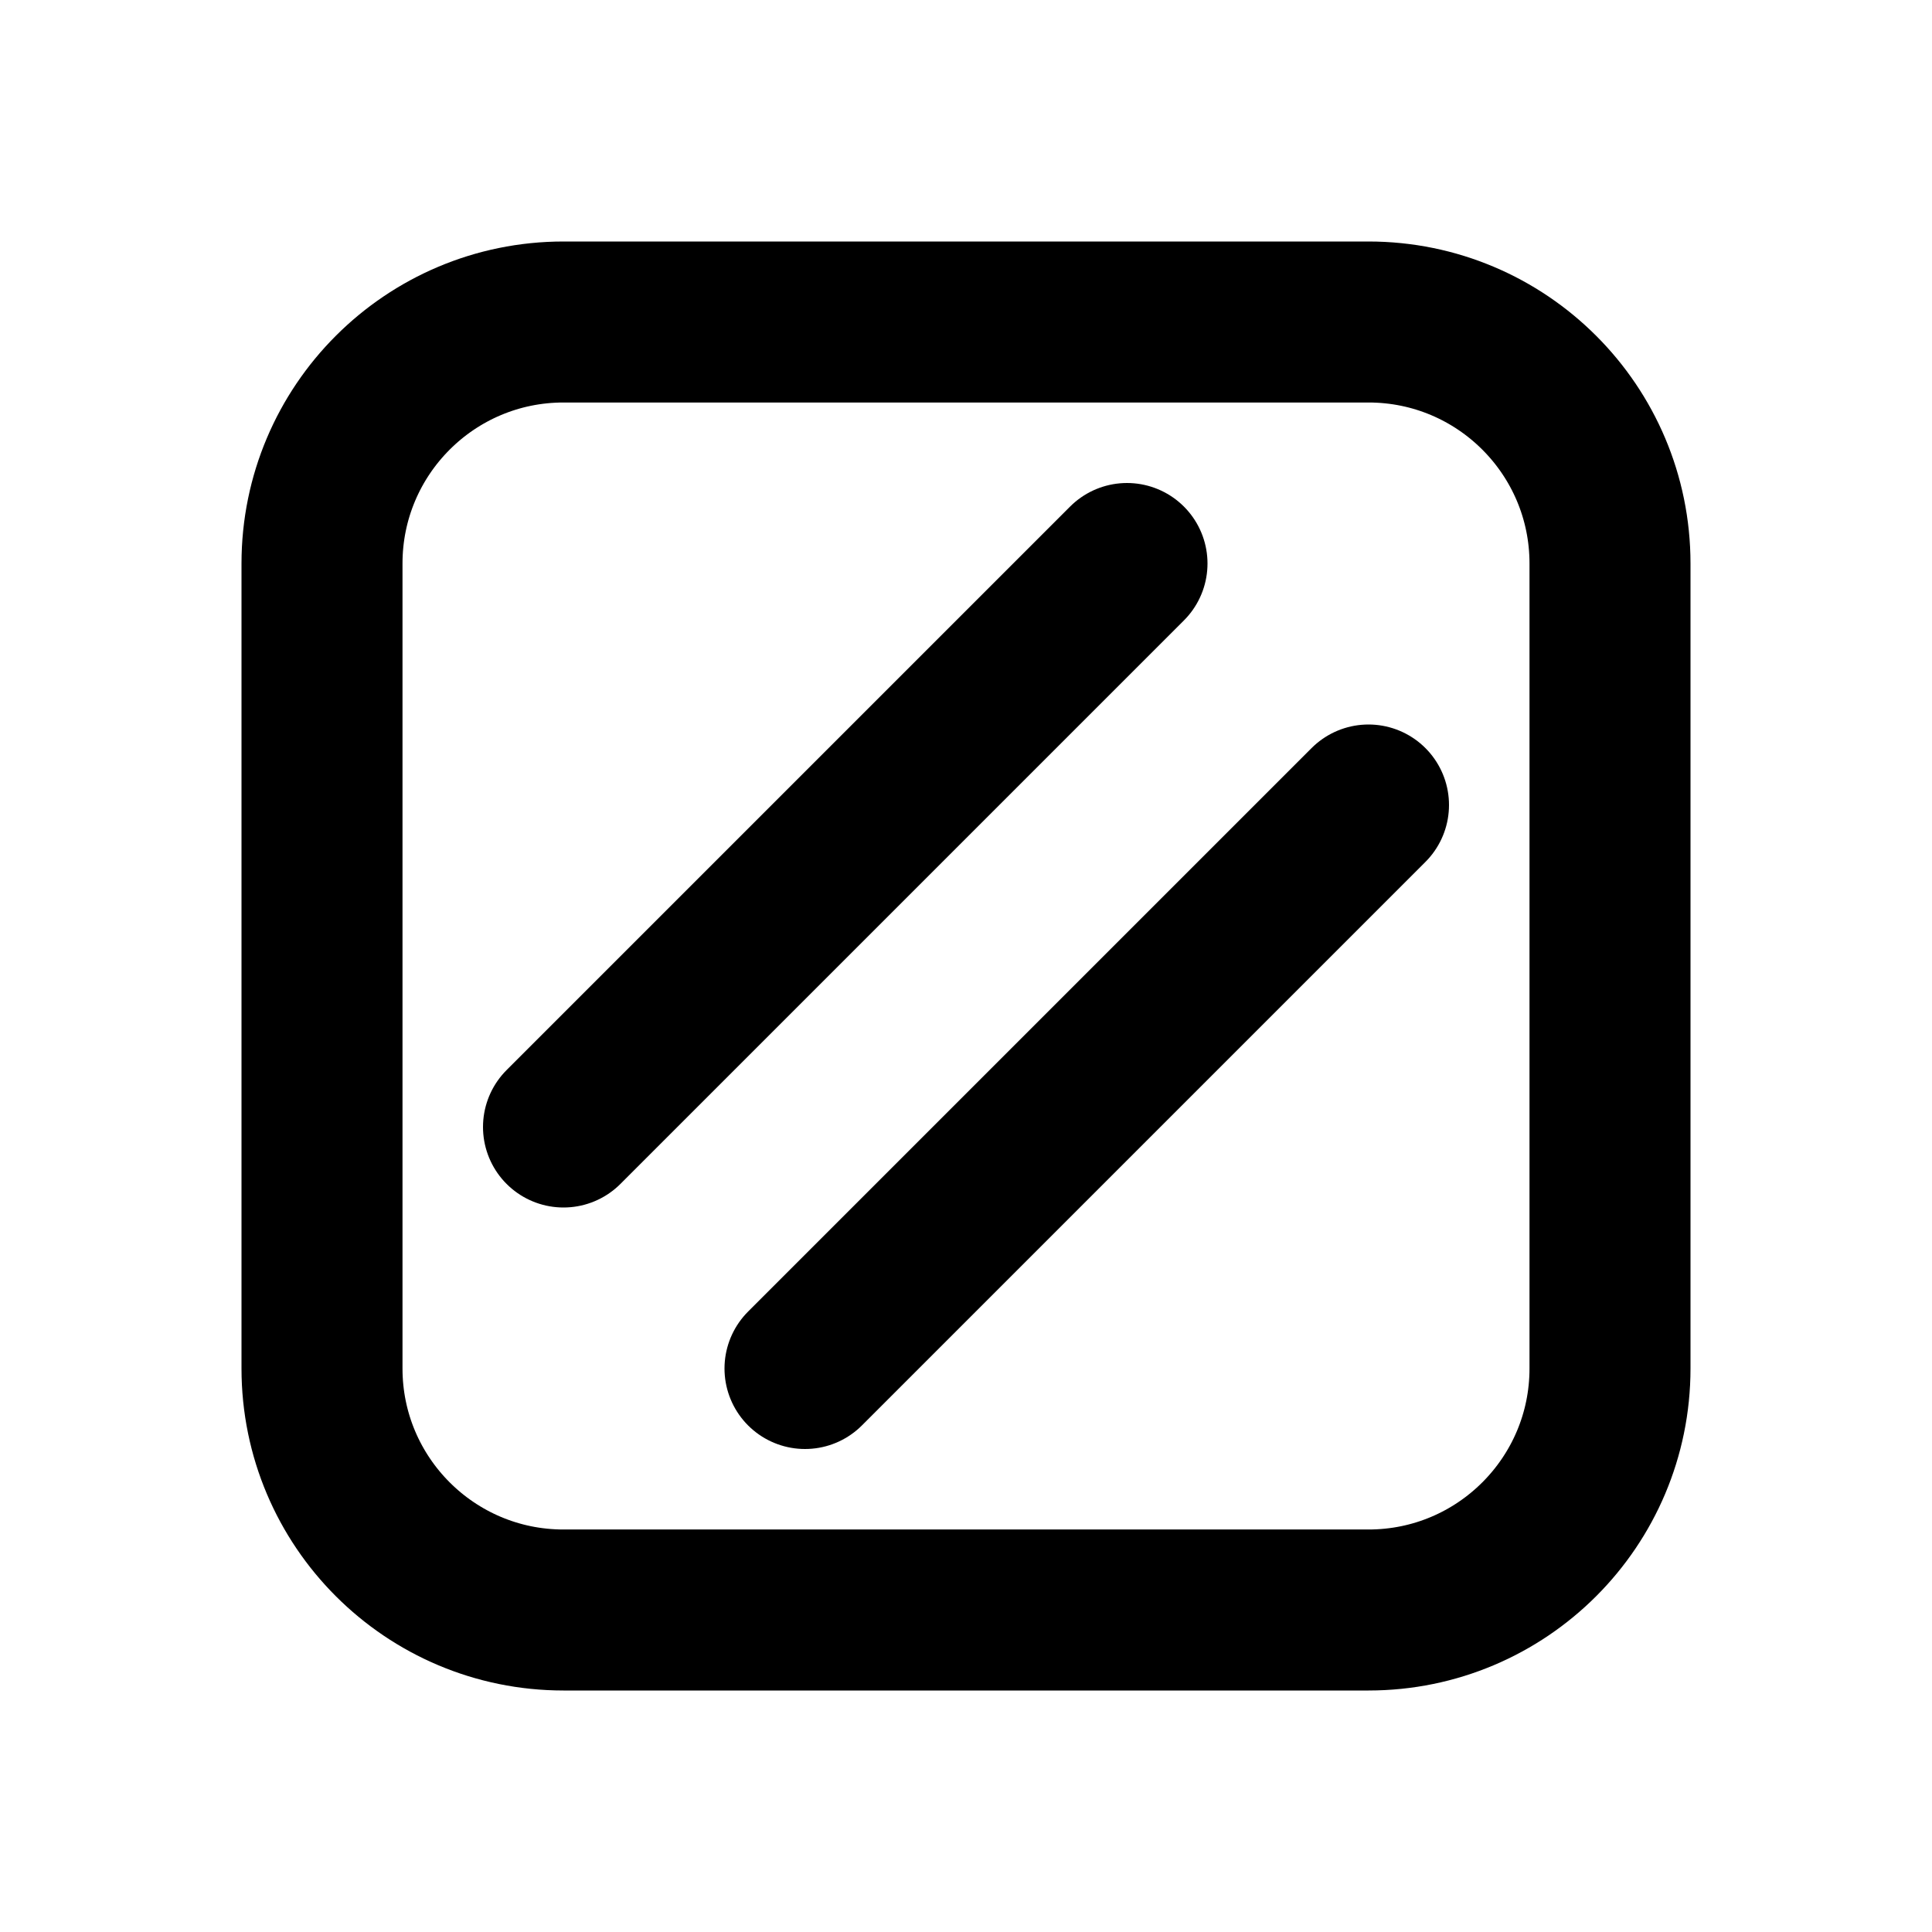
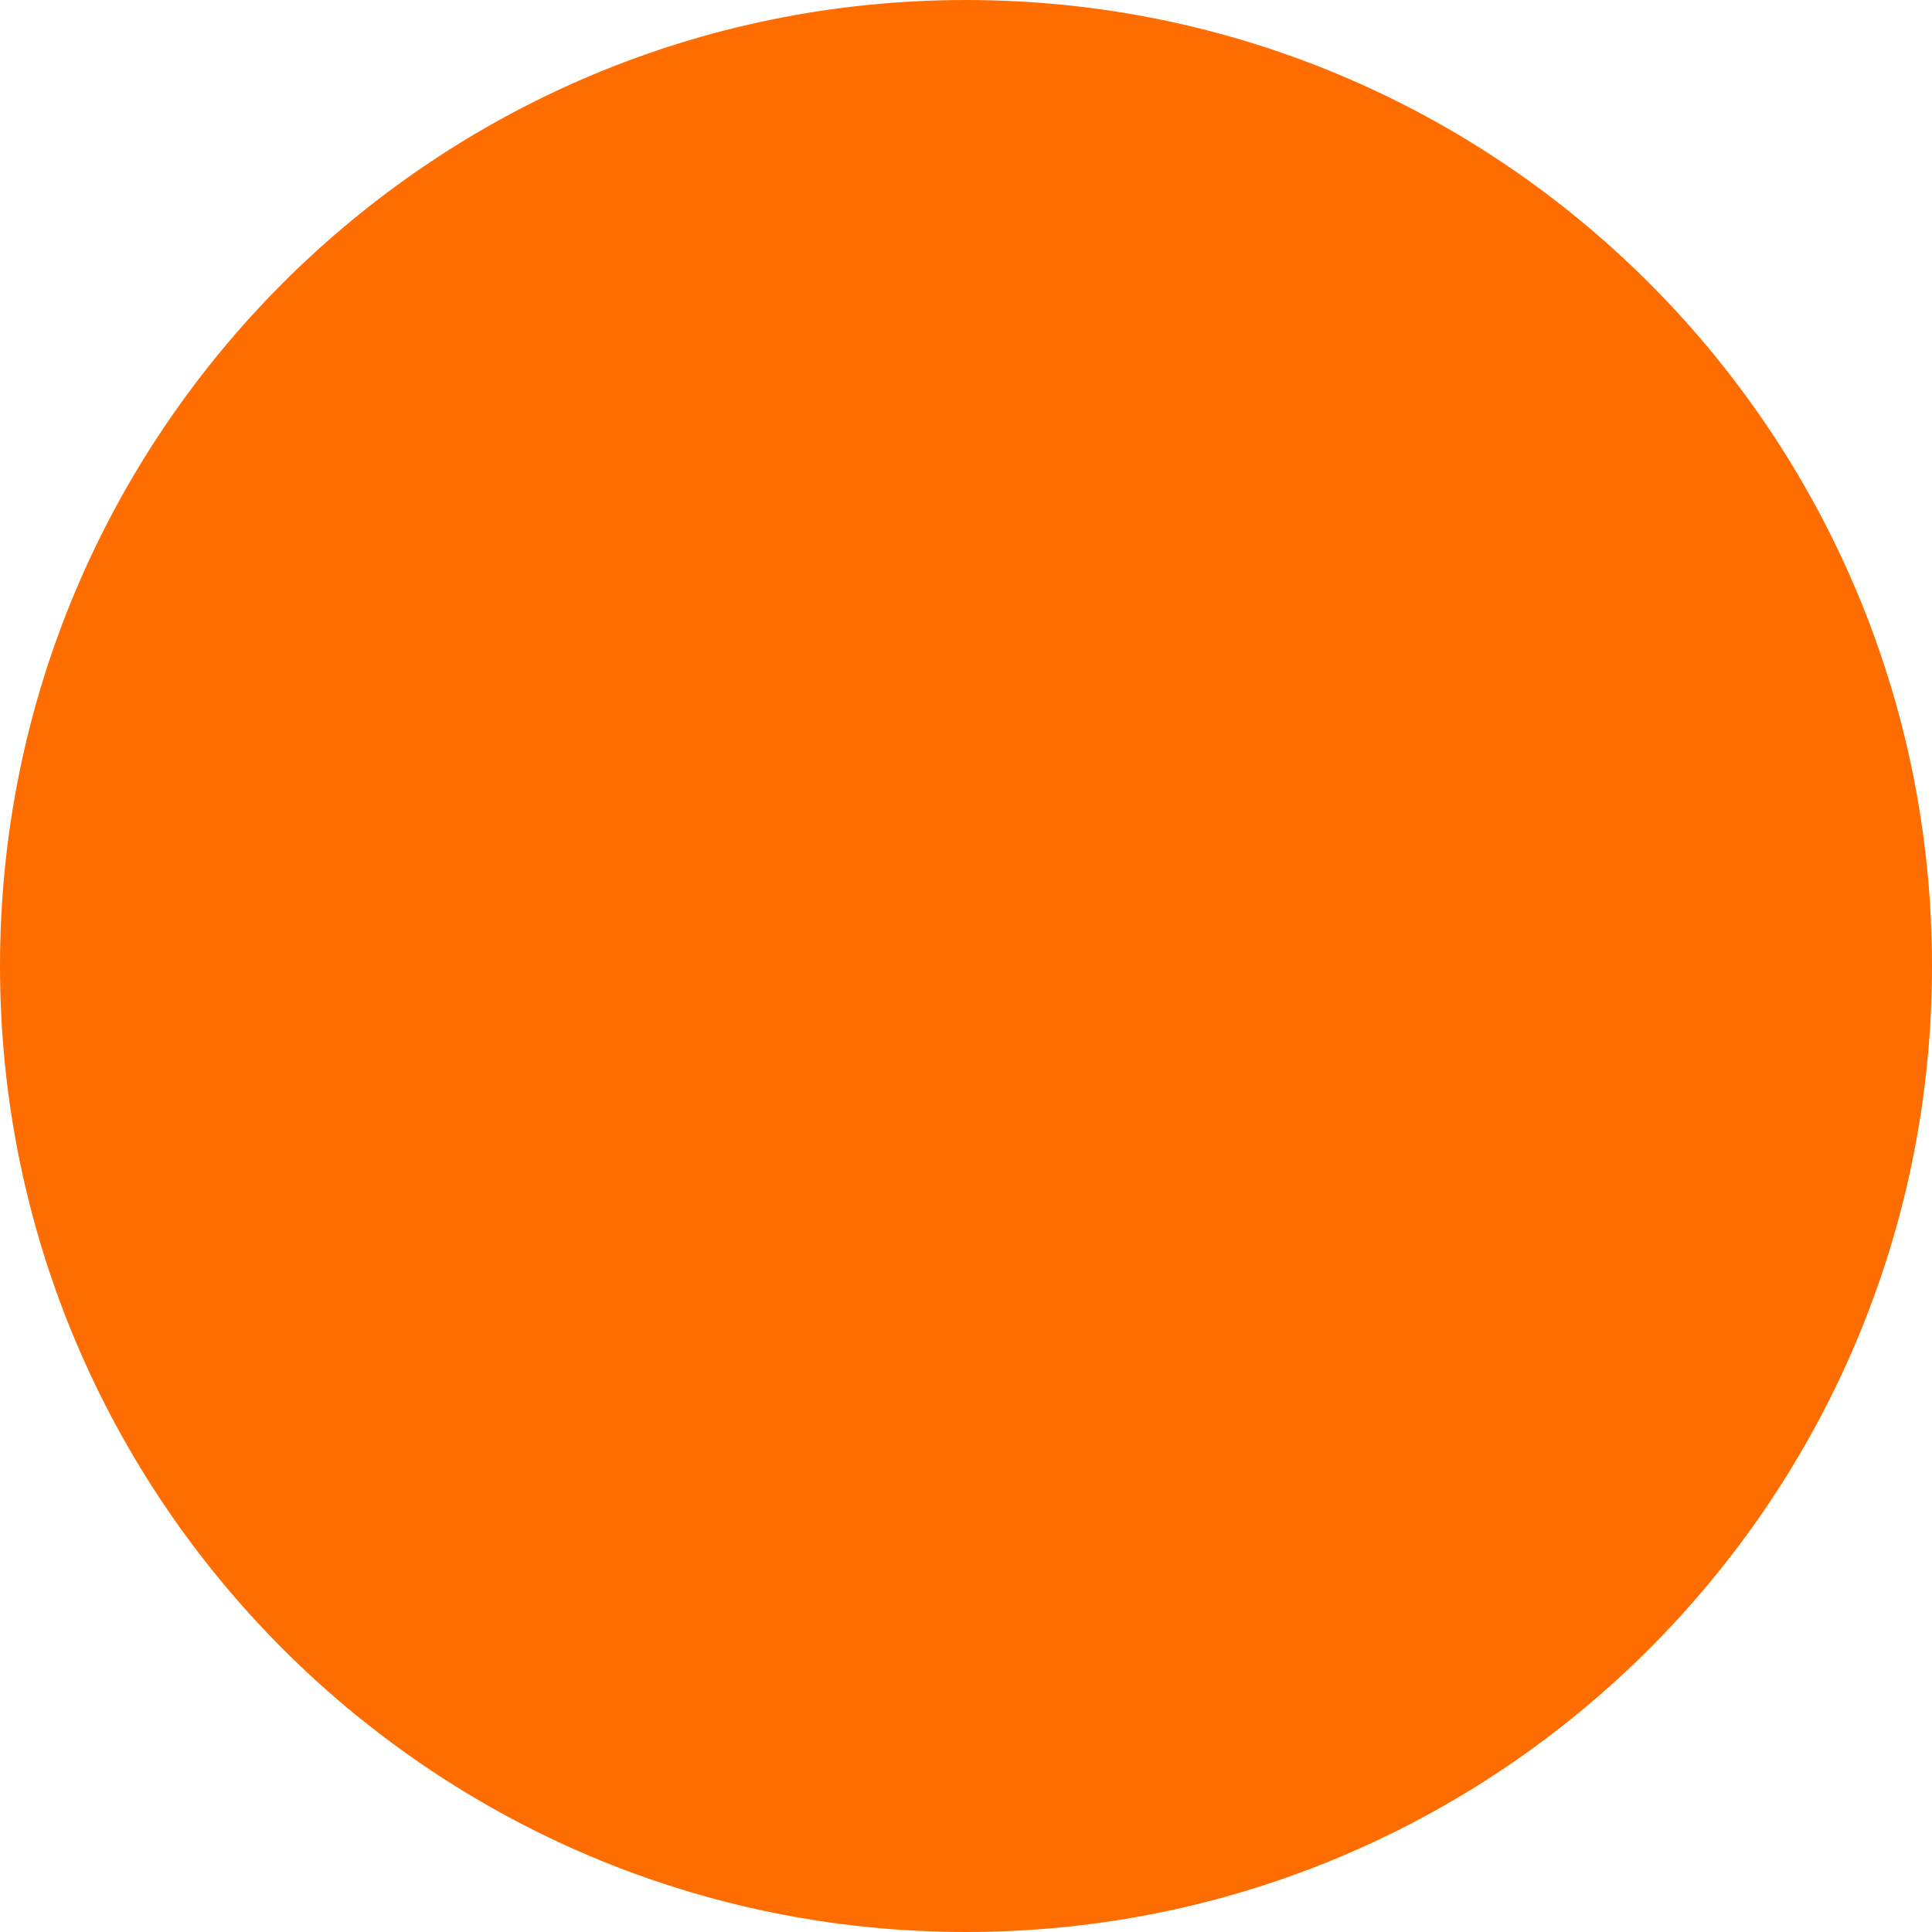
- <svg xmlns="http://www.w3.org/2000/svg" viewBox="0 0 24 24" fill="none" stroke="currentColor" stroke-width="2" stroke-linecap="round" stroke-linejoin="round">
-   <path d="M7 4h10a3 3 0 0 1 3 3v10a3 3 0 0 1-3 3H7a3 3 0 0 1-3-3V7a3 3 0 0 1 3-3Z" />
-   <path d="M7 14 14 7M10 17 17 10" />
+ <svg xmlns="http://www.w3.org/2000/svg" shape-rendering="geometricPrecision" text-rendering="geometricPrecision" image-rendering="optimizeQuality" fill-rule="evenodd" clip-rule="evenodd" viewBox="0 0 512 512">
+   <path fill="#FF6D00" d="M256 0c141.385 0 256 114.615 256 256S397.385 512 256 512 0 397.385 0 256 114.615 0 256 0z" />
</svg>
